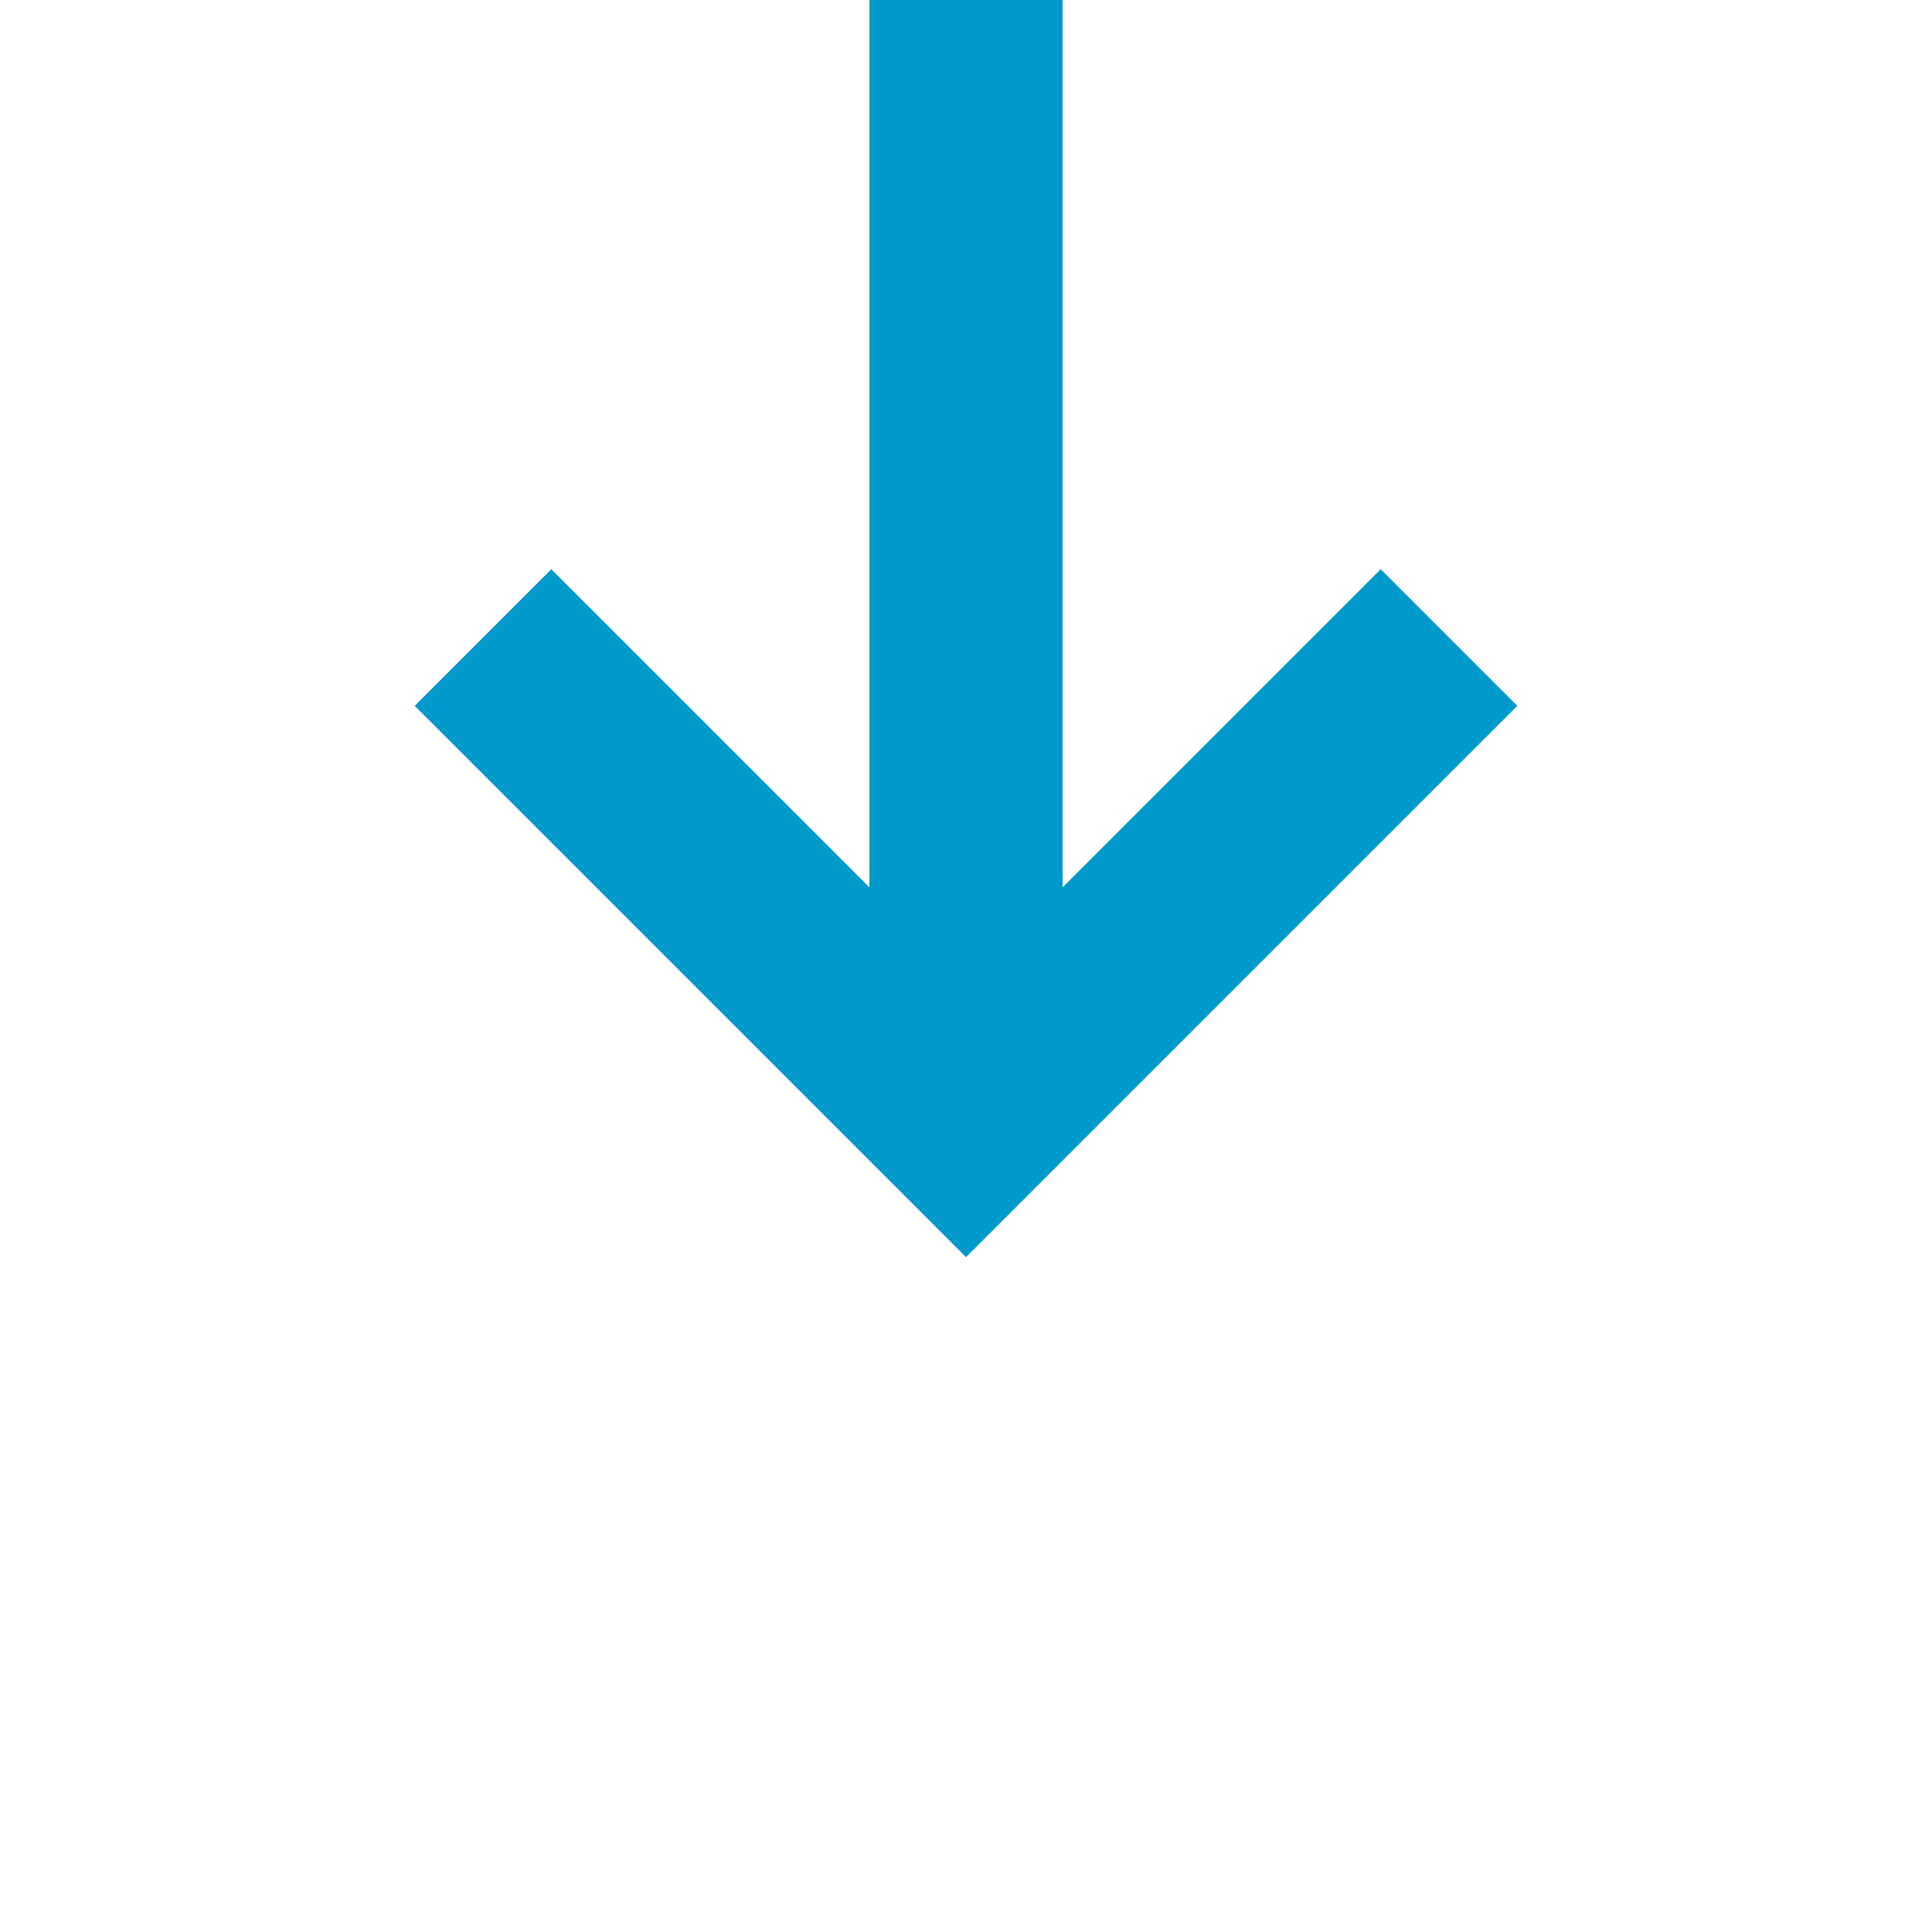
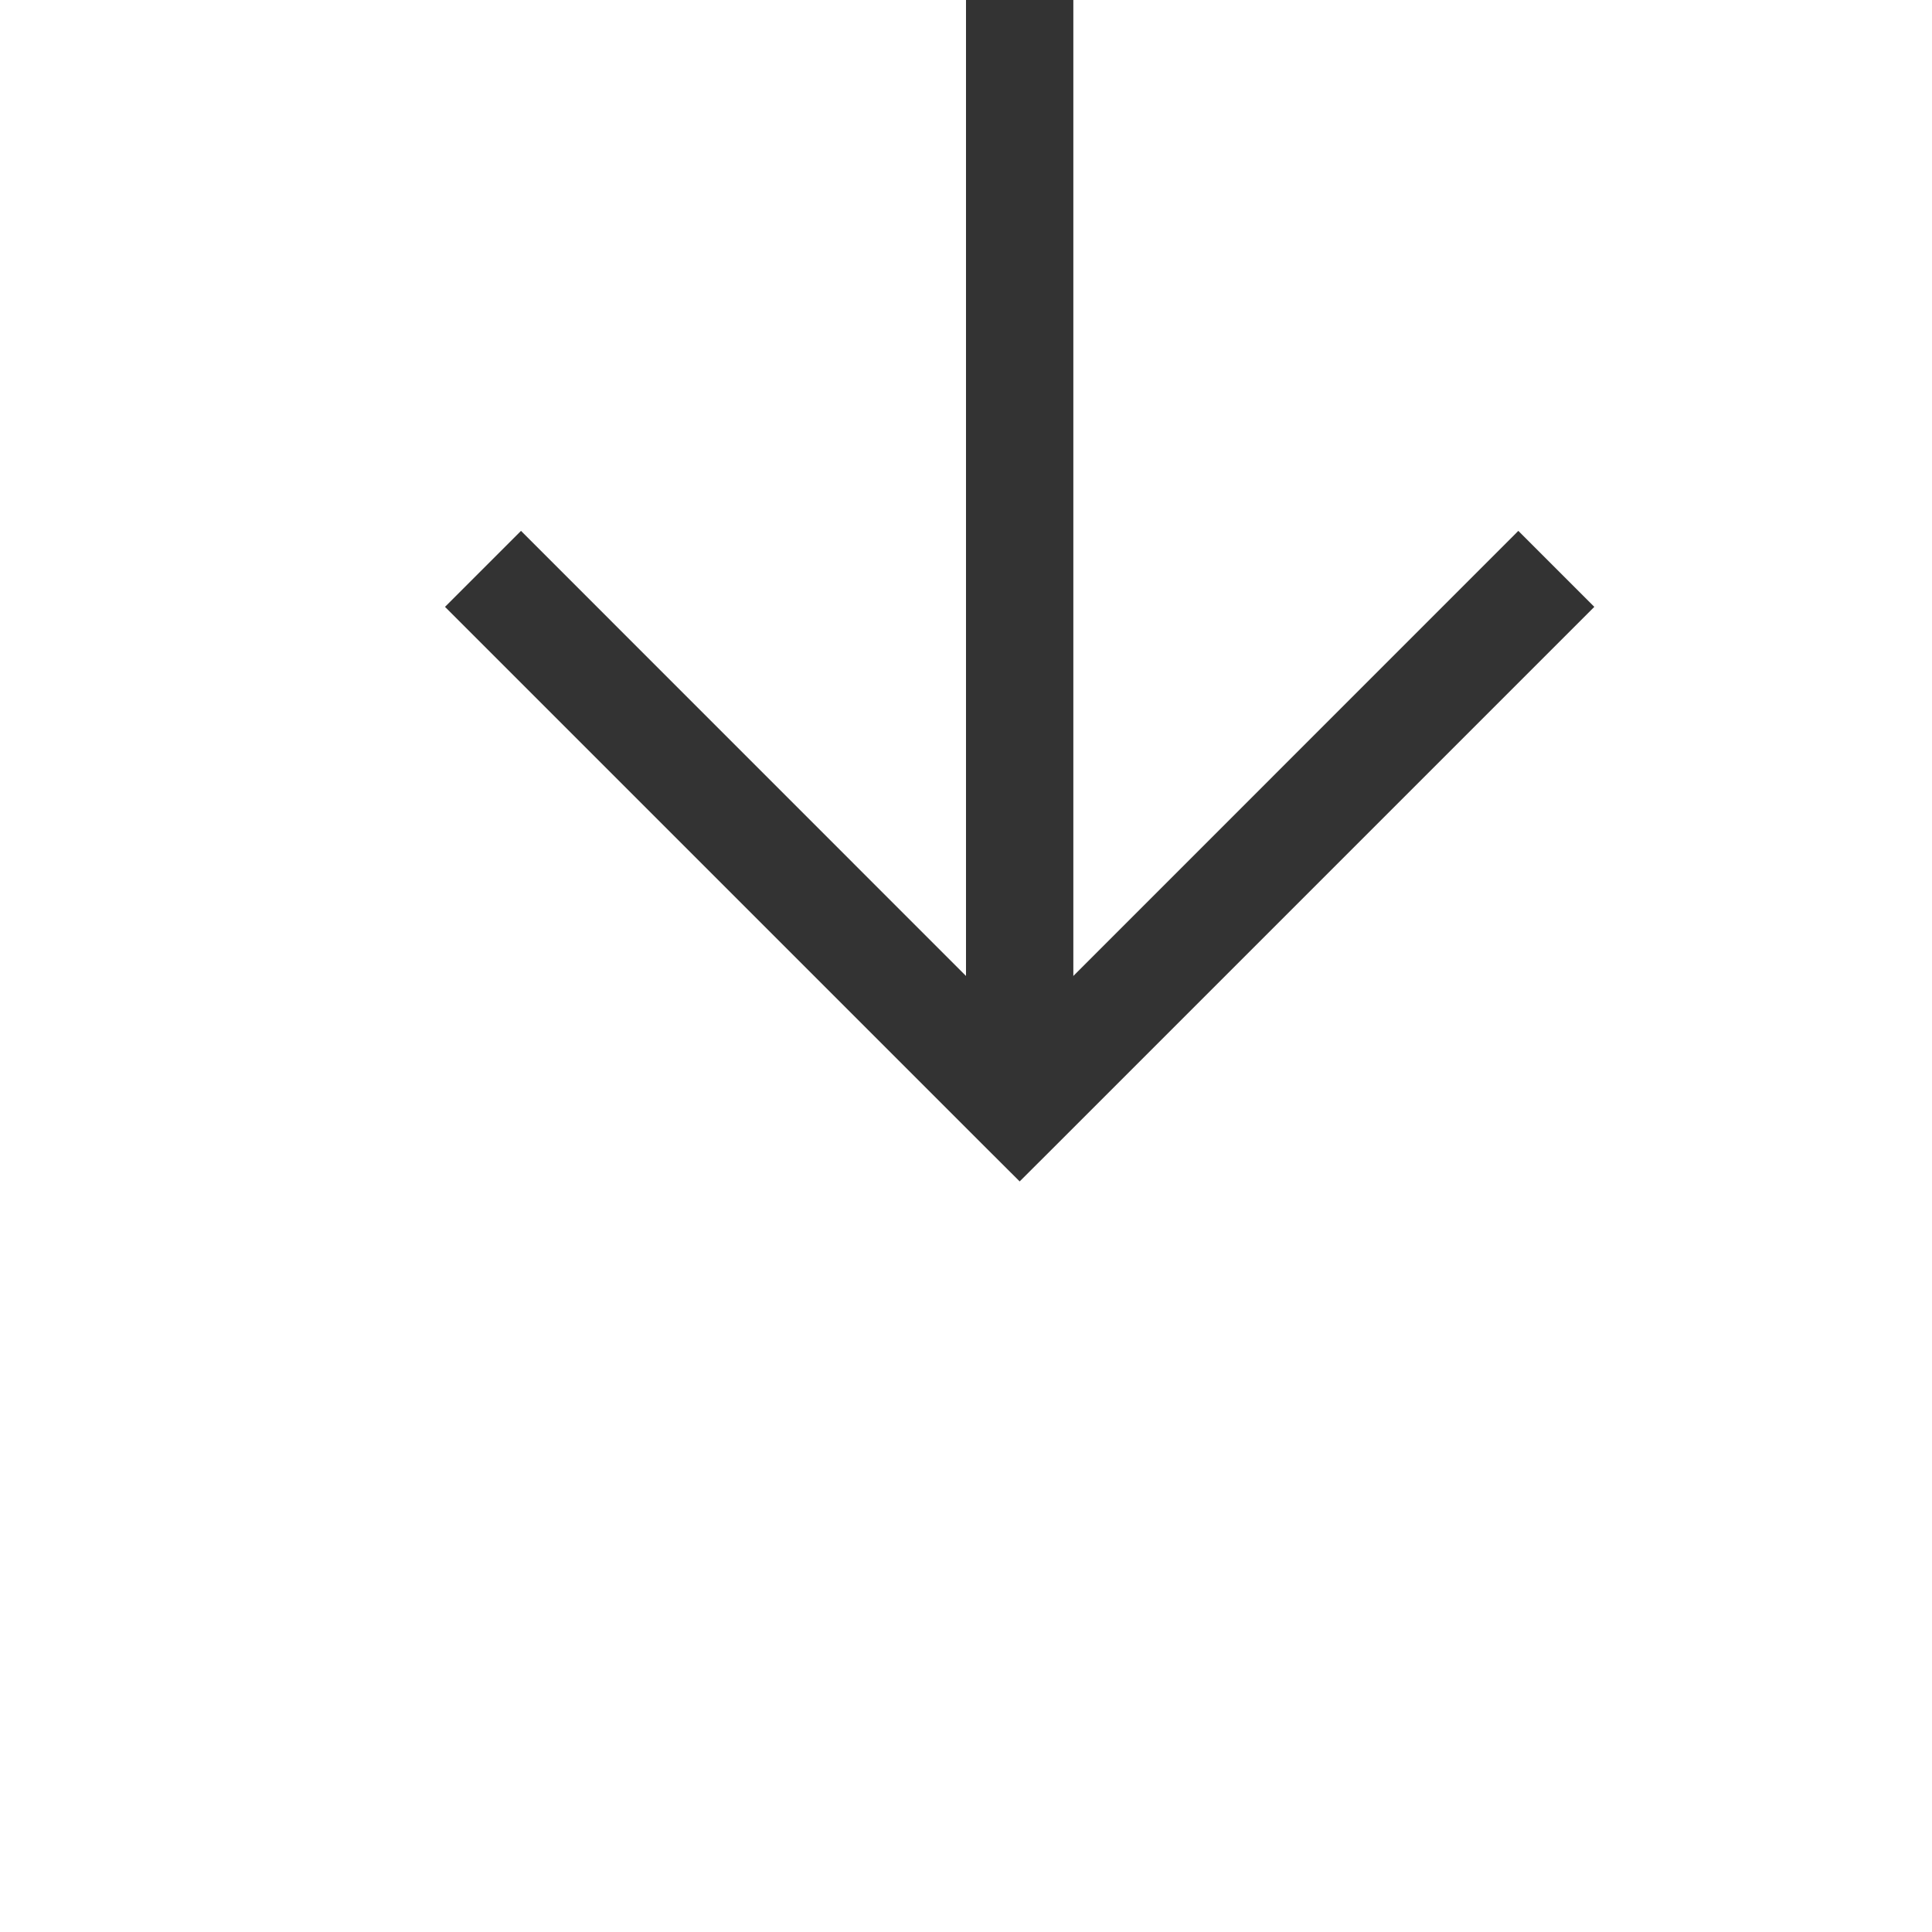
- <svg xmlns="http://www.w3.org/2000/svg" version="1.1" width="20px" height="20px" preserveAspectRatio="xMinYMid meet" viewBox="348 1009  20 18">
-   <path d="M 358 980  L 358 1019  " stroke-width="2" stroke="#0099cc" fill="none" />
-   <path d="M 362.293 1013.893  L 358 1018.186  L 353.707 1013.893  L 352.293 1015.307  L 357.293 1020.307  L 358 1021.014  L 358.707 1020.307  L 363.707 1015.307  L 362.293 1013.893  Z " fill-rule="nonzero" fill="#0099cc" stroke="none" />
+ <svg xmlns="http://www.w3.org/2000/svg" version="1.1" width="18px" height="18px" preserveAspectRatio="xMinYMid meet" viewBox="390 1391  18 16">
+   <path d="M 399.5 1346  L 399.5 1400  " stroke-width="1" stroke="#333333" fill="none" />
+   <path d="M 404.146 1394.946  L 399.5 1399.593  L 394.854 1394.946  L 394.146 1395.654  L 399.146 1400.654  L 399.5 1401.007  L 399.854 1400.654  L 404.854 1395.654  L 404.146 1394.946  Z " fill-rule="nonzero" fill="#333333" stroke="none" />
</svg>
